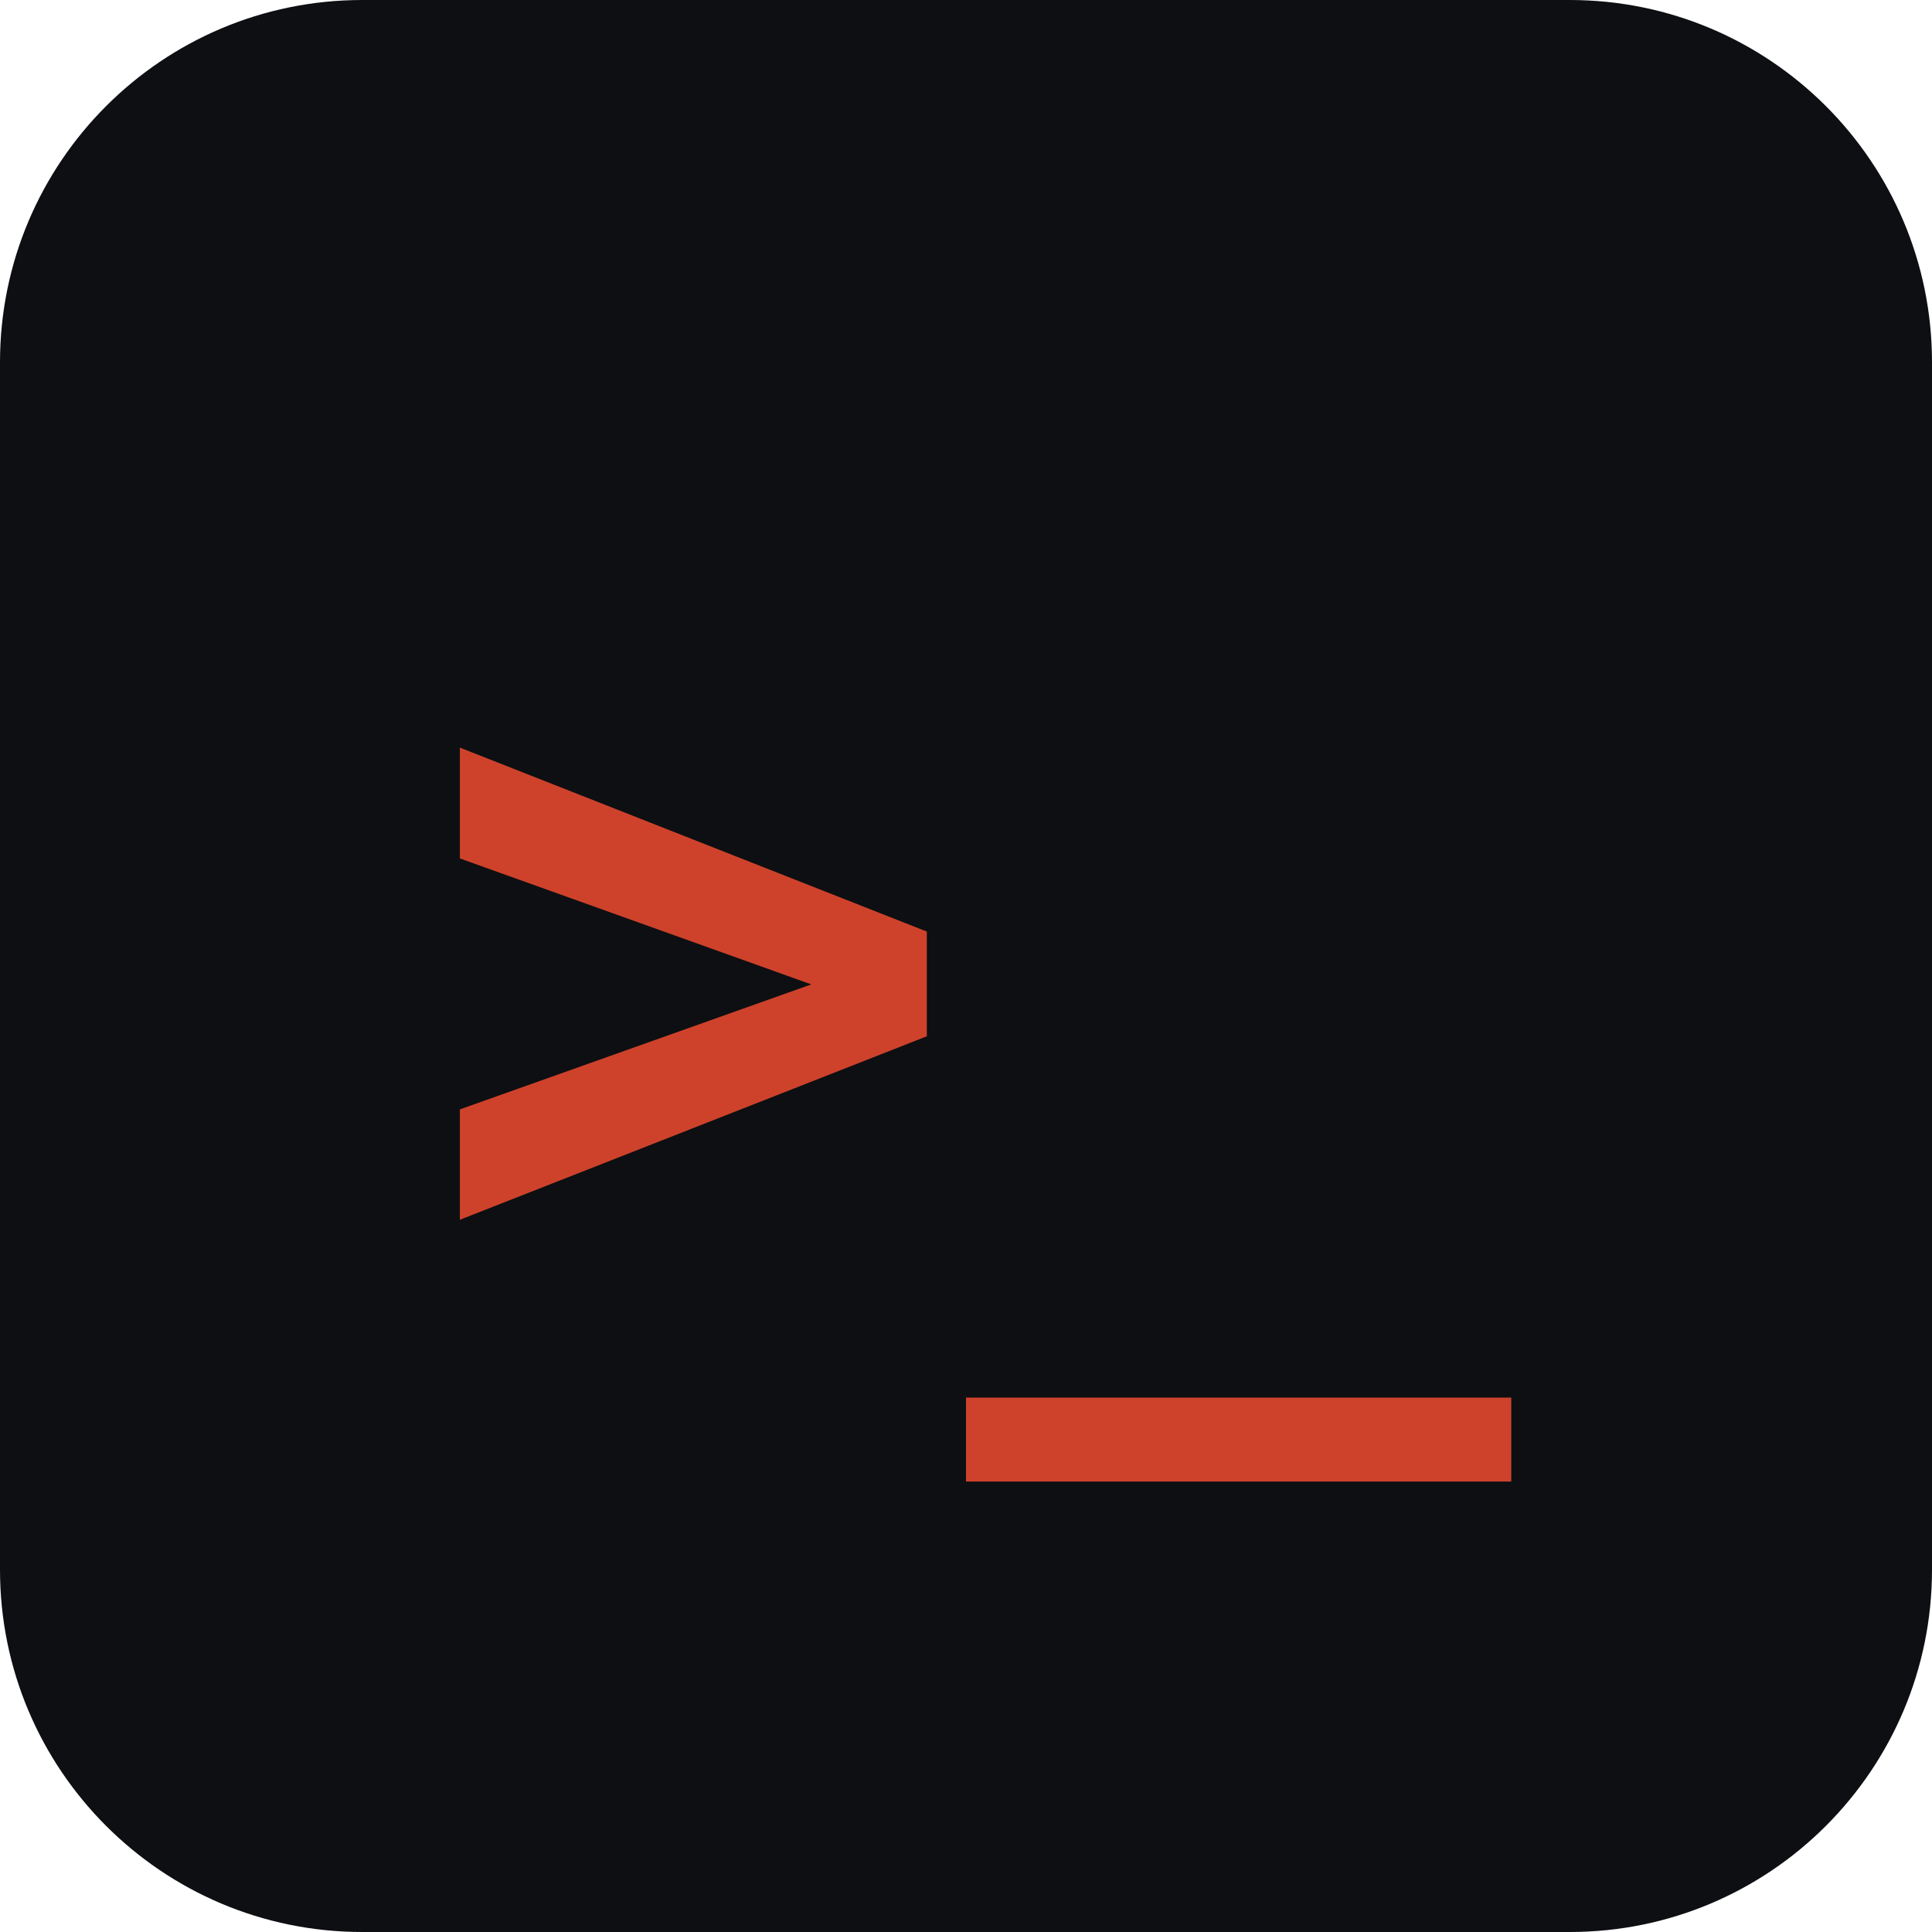
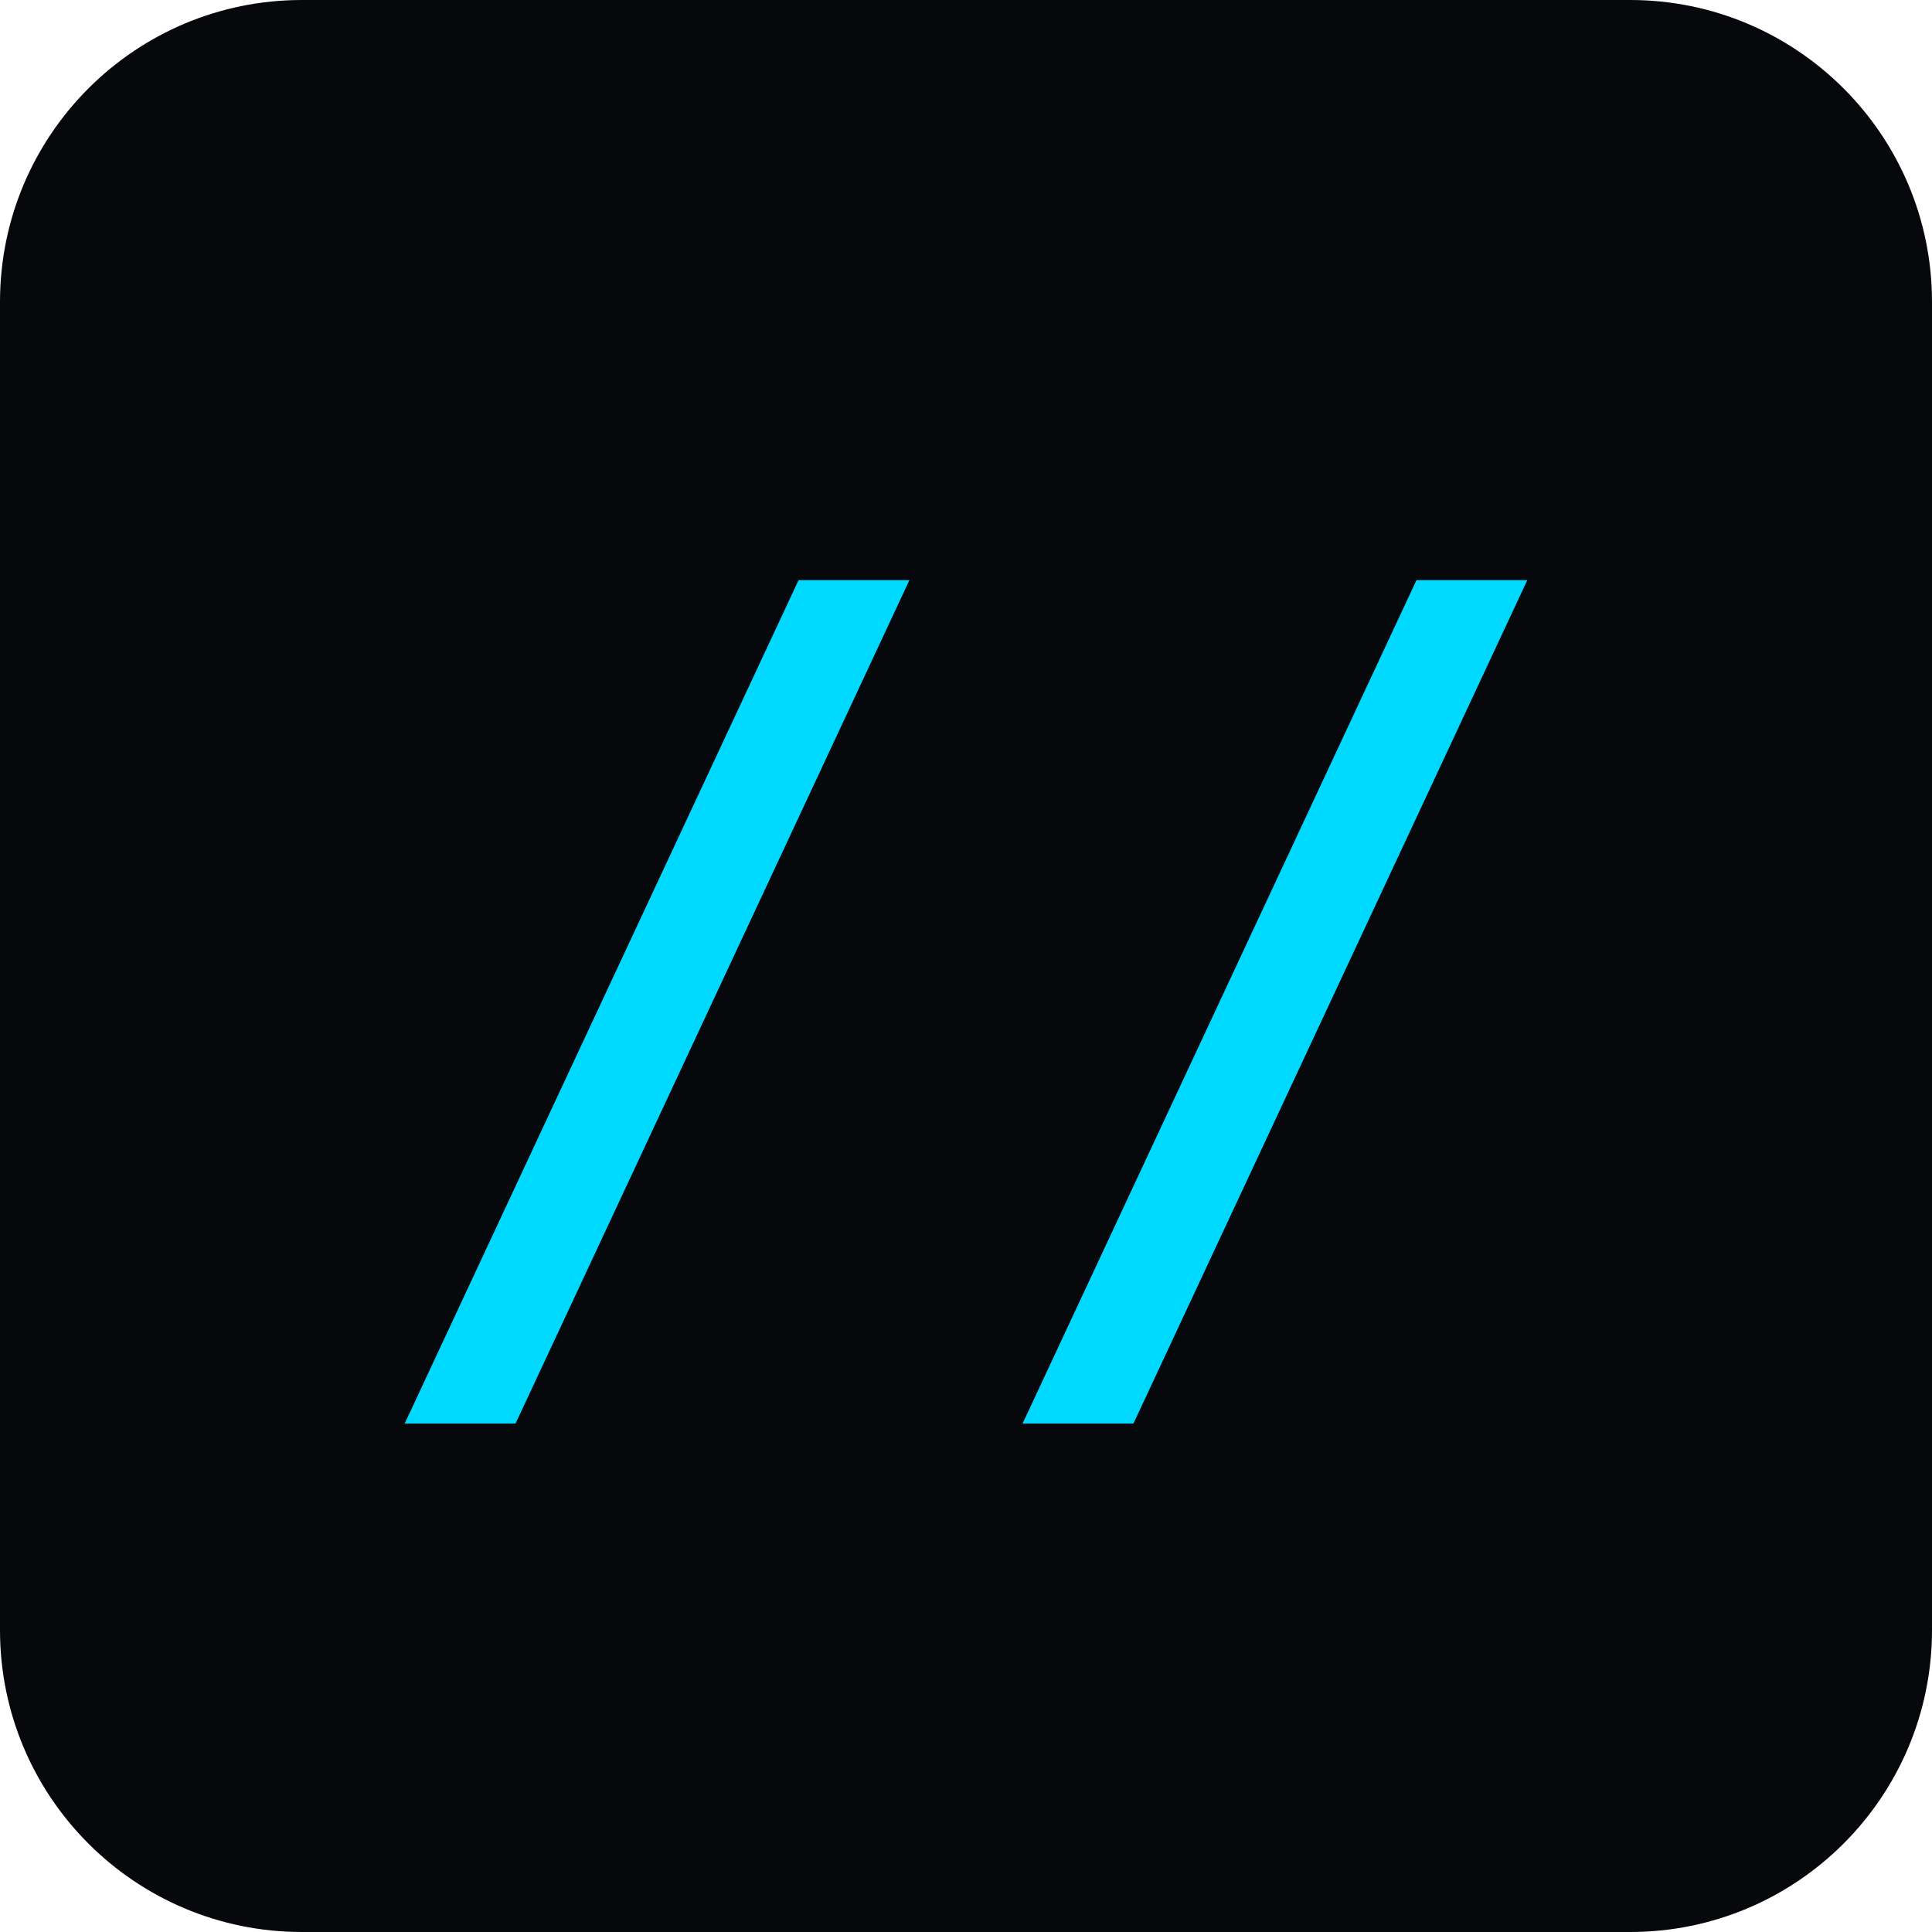
<svg xmlns="http://www.w3.org/2000/svg" viewBox="0 0 64 64">
-   <rect width="64" height="64" rx="12" fill="#0d0f12" />
-   <text x="32" y="42" text-anchor="middle" font-family="ui-monospace,Menlo,Consolas,monospace" font-size="30" font-weight="700" fill="#ce422b">&gt;_</text>
+   <rect width="64" height="64" rx="10" fill="#06080c" />
+   <text x="32" y="44" text-anchor="middle" font-family="ui-monospace,Menlo,Consolas,monospace" font-size="34" font-weight="700" fill="#00d9ff">//</text>
</svg>
